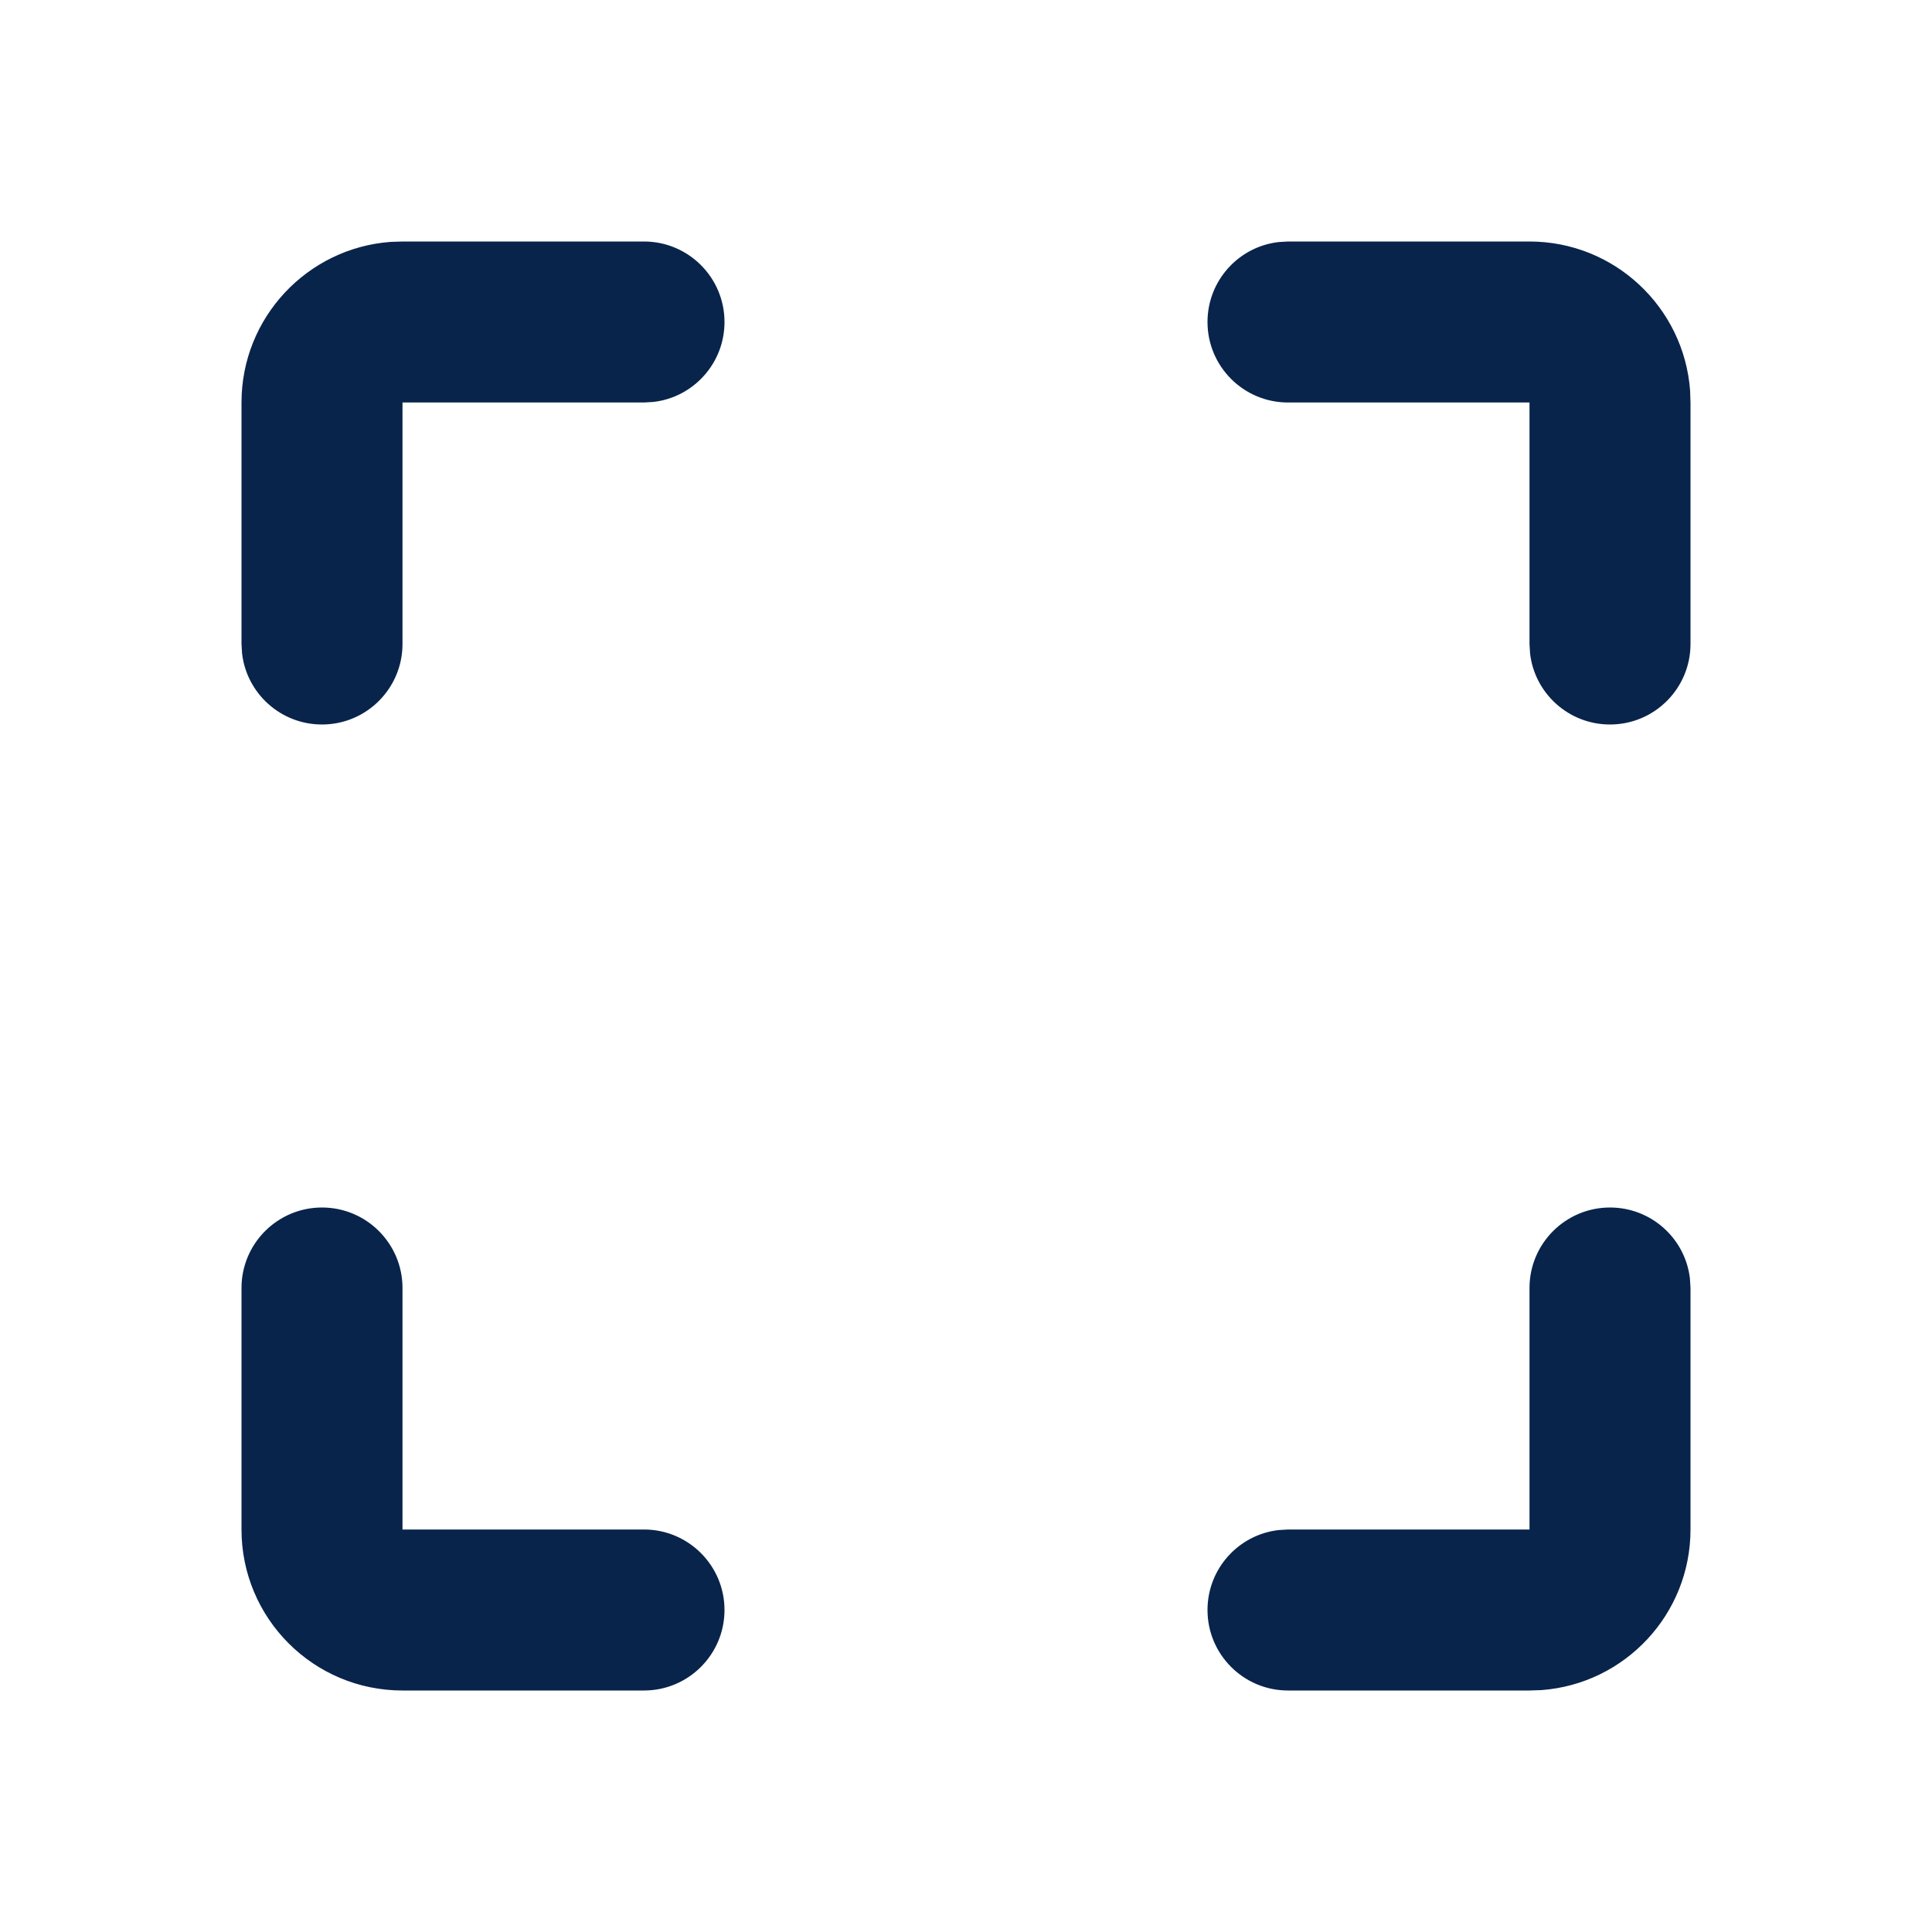
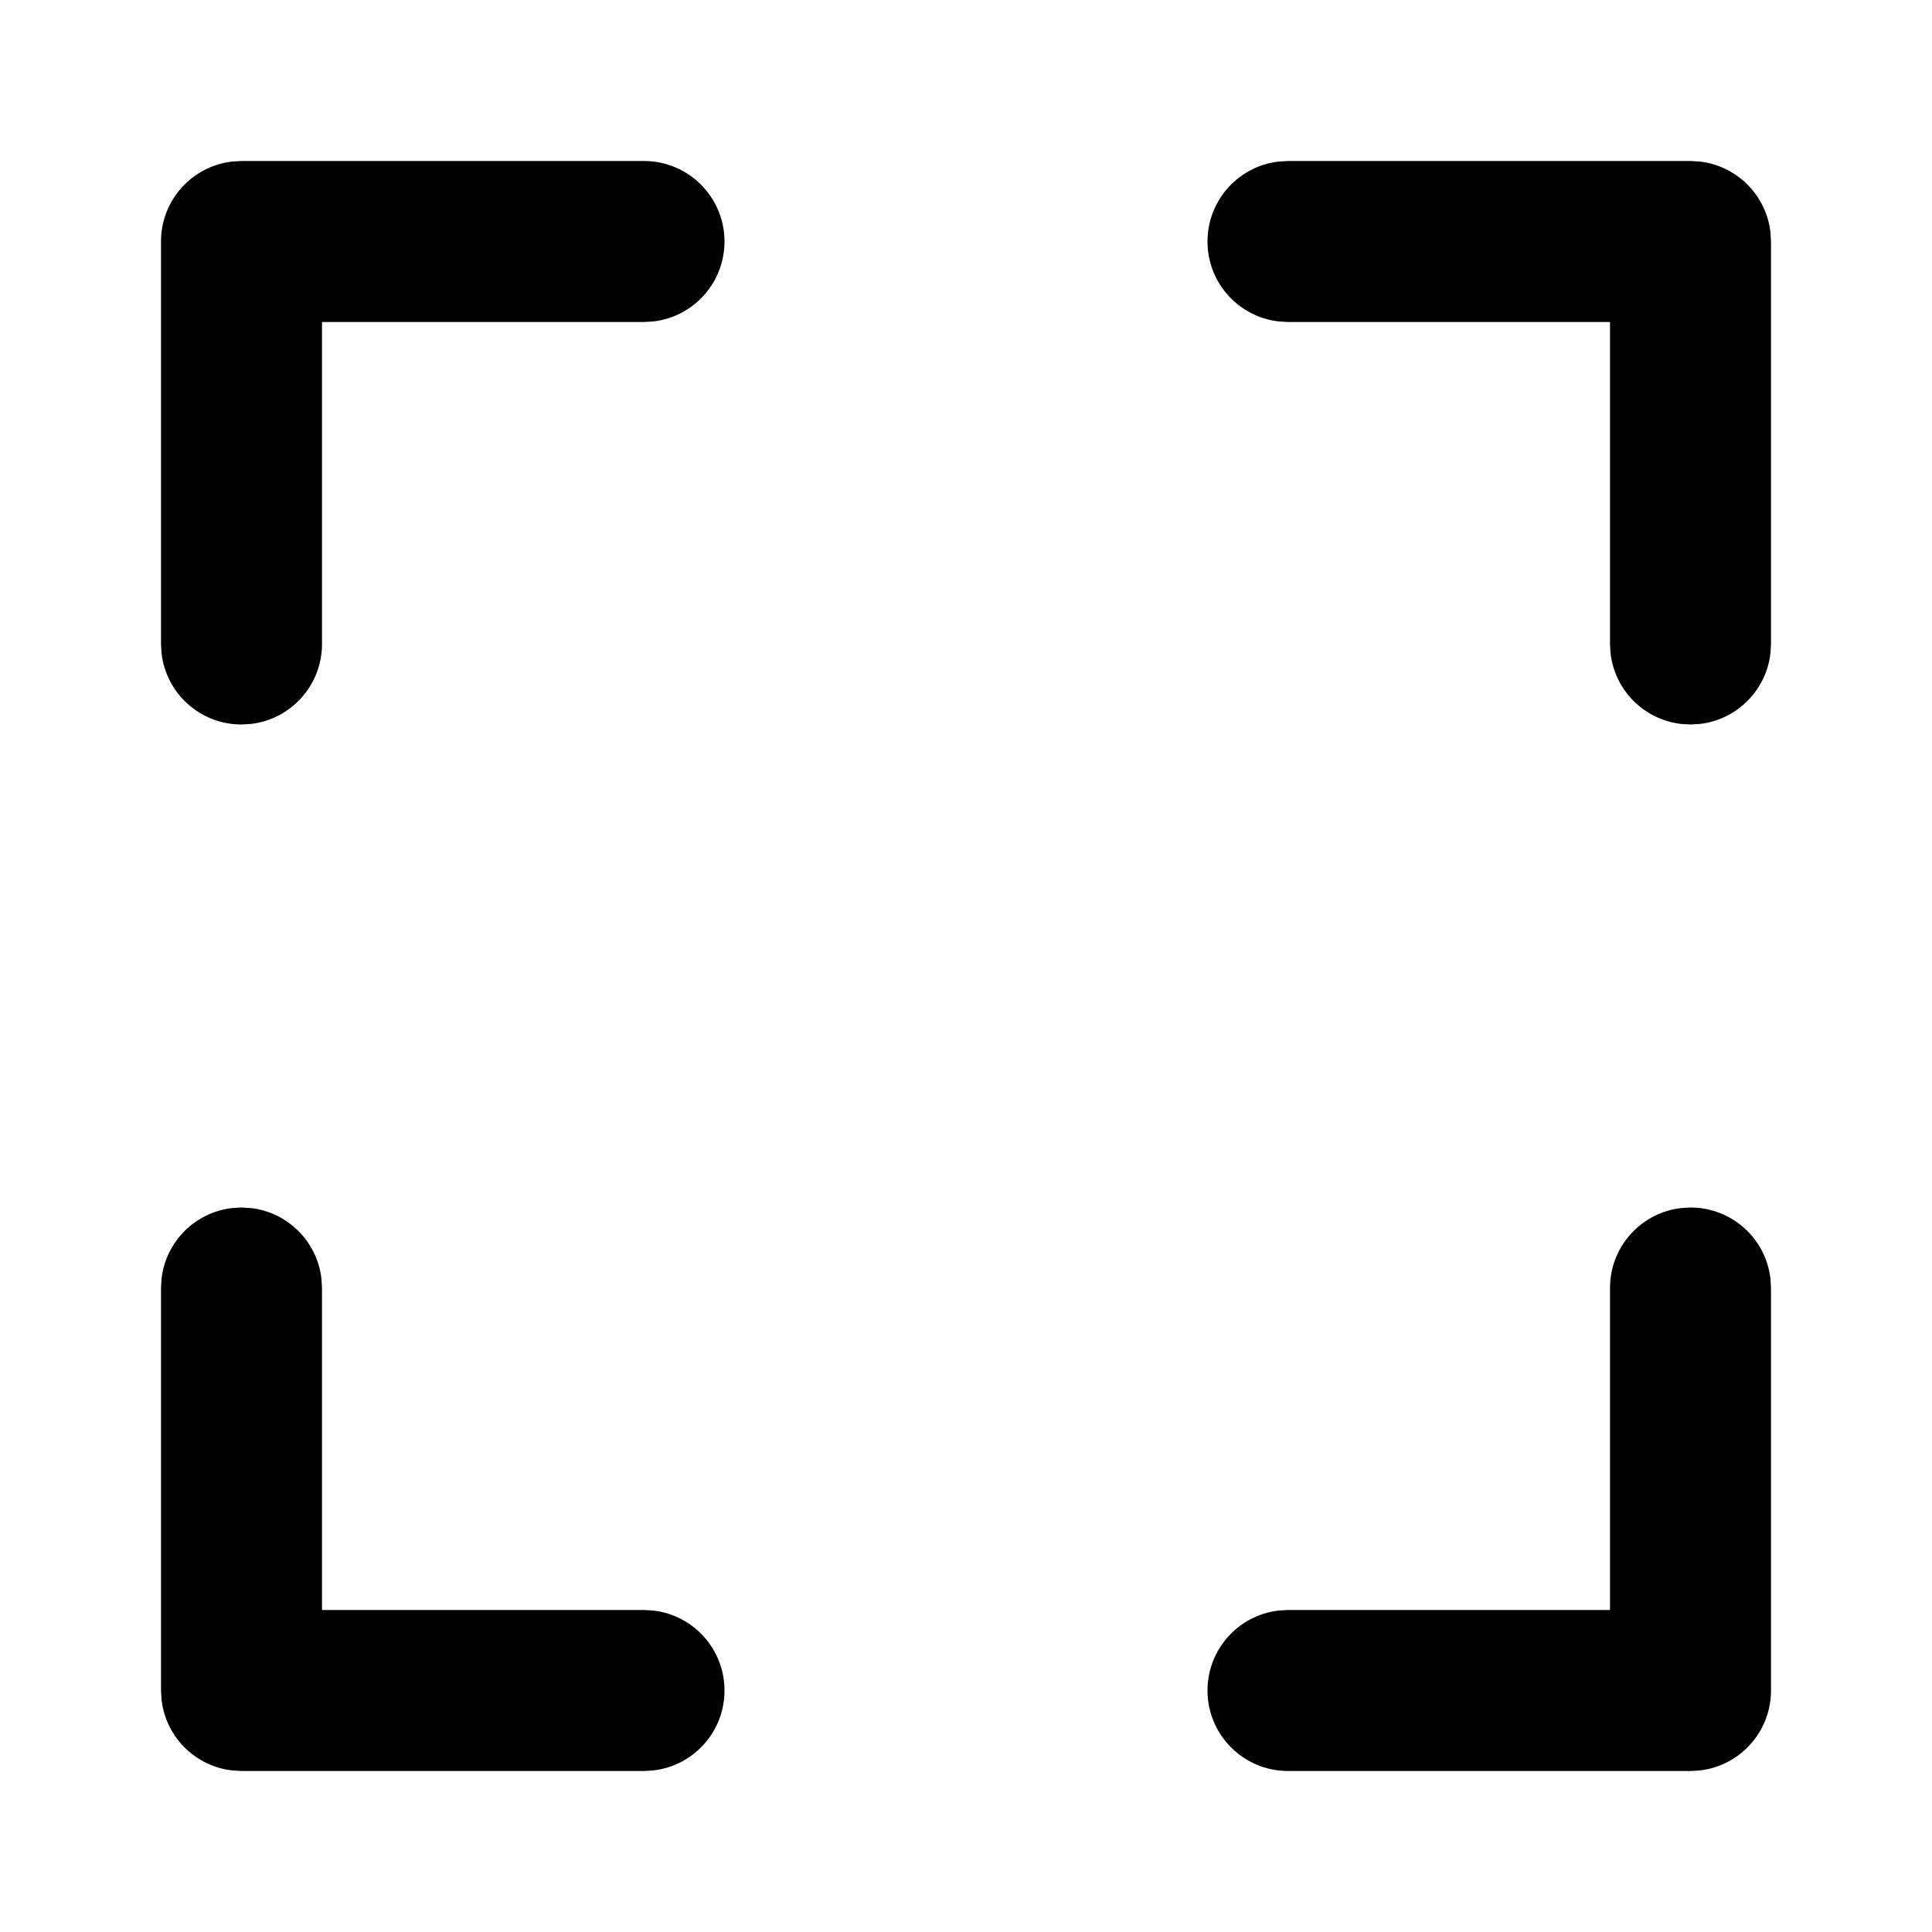
- <svg xmlns="http://www.w3.org/2000/svg" width="800px" height="800px" viewBox="0 0 24 24" version="1.1">
-   <g id="页面-1" stroke="none" stroke-width="1" fill="none" fill-rule="evenodd">
-     <g id="Media" transform="translate(-480, 0)" fill-rule="nonzero">
-       <g id="fullscreen_line" transform="translate(480, 0)">
-         <path d="M24,0 L24,24 L0,24 L0,0 L24,0 Z M12.593,23.258 L12.582,23.26 L12.511,23.295 L12.492,23.299 L12.492,23.299 L12.477,23.295 L12.406,23.26 C12.396,23.256 12.387,23.259 12.382,23.265 L12.378,23.276 L12.361,23.703 L12.366,23.723 L12.377,23.736 L12.48,23.81 L12.495,23.814 L12.495,23.814 L12.507,23.81 L12.611,23.736 L12.623,23.72 L12.623,23.72 L12.627,23.703 L12.61,23.276 C12.608,23.266 12.601,23.259 12.593,23.258 L12.593,23.258 Z M12.858,23.145 L12.845,23.147 L12.66,23.24 L12.65,23.25 L12.65,23.25 L12.647,23.261 L12.665,23.691 L12.67,23.703 L12.67,23.703 L12.678,23.71 L12.879,23.803 C12.891,23.807 12.902,23.803 12.908,23.795 L12.912,23.781 L12.878,23.167 C12.875,23.155 12.867,23.147 12.858,23.145 L12.858,23.145 Z M12.143,23.147 C12.133,23.142 12.122,23.145 12.116,23.153 L12.11,23.167 L12.076,23.781 C12.075,23.793 12.083,23.802 12.093,23.805 L12.108,23.803 L12.309,23.71 L12.319,23.702 L12.319,23.702 L12.323,23.691 L12.34,23.261 L12.337,23.249 L12.337,23.249 L12.328,23.24 L12.143,23.147 Z" id="MingCute" fill-rule="nonzero">
- 
- </path>
-         <path d="M4,15 C4.552,15 5,15.448 5,16 L5,19 L8,19 C8.552,19 9,19.448 9,20 C9,20.552 8.552,21 8,21 L5,21 C3.895,21 3,20.105 3,19 L3,16 C3,15.448 3.448,15 4,15 Z M20,15 C20.513,15 20.936,15.386 20.993,15.883 L21,16 L21,19 C21,20.054 20.184,20.918 19.149,20.995 L19,21 L16,21 C15.448,21 15,20.552 15,20 C15,19.487 15.386,19.064 15.883,19.007 L16,19 L19,19 L19,16 C19,15.448 19.448,15 20,15 Z M19,3 C20.054,3 20.918,3.816 20.995,4.851 L21,5 L21,8 C21,8.552 20.552,9 20,9 C19.487,9 19.064,8.614 19.007,8.117 L19,8 L19,5 L16,5 C15.448,5 15,4.552 15,4 C15,3.487 15.386,3.064 15.883,3.007 L16,3 L19,3 Z M8,3 C8.552,3 9,3.448 9,4 C9,4.513 8.614,4.936 8.117,4.993 L8,5 L5,5 L5,8 C5,8.552 4.552,9 4,9 C3.487,9 3.064,8.614 3.007,8.117 L3,8 L3,5 C3,3.946 3.816,3.082 4.851,3.005 L5,3 L8,3 Z" id="形状" fill="#09244B">
- 
- </path>
-       </g>
-     </g>
-   </g>
+ <svg xmlns="http://www.w3.org/2000/svg" fill="#000000" width="800px" height="800px" viewBox="0 0 24 24">
+   <path d="M3,15 L3.117,15.007 C3.576,15.06 3.94,15.424 3.993,15.883 L4,16 L4,20 L8,20 L8.117,20.007 C8.614,20.064 9,20.487 9,21 C9,21.513 8.614,21.936 8.117,21.993 L8,22 L3,22 L2.883,21.993 C2.424,21.94 2.06,21.576 2.007,21.117 L2,21 L2,16 L2.007,15.883 C2.06,15.424 2.424,15.06 2.883,15.007 L3,15 Z M21,15 C21.513,15 21.936,15.386 21.993,15.883 L22,16 L22,21 C22,21.513 21.614,21.936 21.117,21.993 L21,22 L16,22 C15.448,22 15,21.552 15,21 C15,20.487 15.386,20.064 15.883,20.007 L16,20 L20,20 L20,16 C20,15.487 20.386,15.064 20.883,15.007 L21,15 Z M8,2 C8.552,2 9,2.448 9,3 C9,3.513 8.614,3.936 8.117,3.993 L8,4 L4,4 L4,8 C4,8.513 3.614,8.936 3.117,8.993 L3,9 C2.487,9 2.064,8.614 2.007,8.117 L2,8 L2,3 C2,2.487 2.386,2.064 2.883,2.007 L3,2 L8,2 Z M21,2 L21.117,2.007 C21.576,2.06 21.94,2.424 21.993,2.883 L22,3 L22,8 L21.993,8.117 C21.94,8.576 21.576,8.94 21.117,8.993 L21,9 L20.883,8.993 C20.424,8.94 20.06,8.576 20.007,8.117 L20,8 L20,4 L16,4 L15.883,3.993 C15.386,3.936 15,3.513 15,3 C15,2.487 15.386,2.064 15.883,2.007 L16,2 L21,2 Z" />
</svg>
